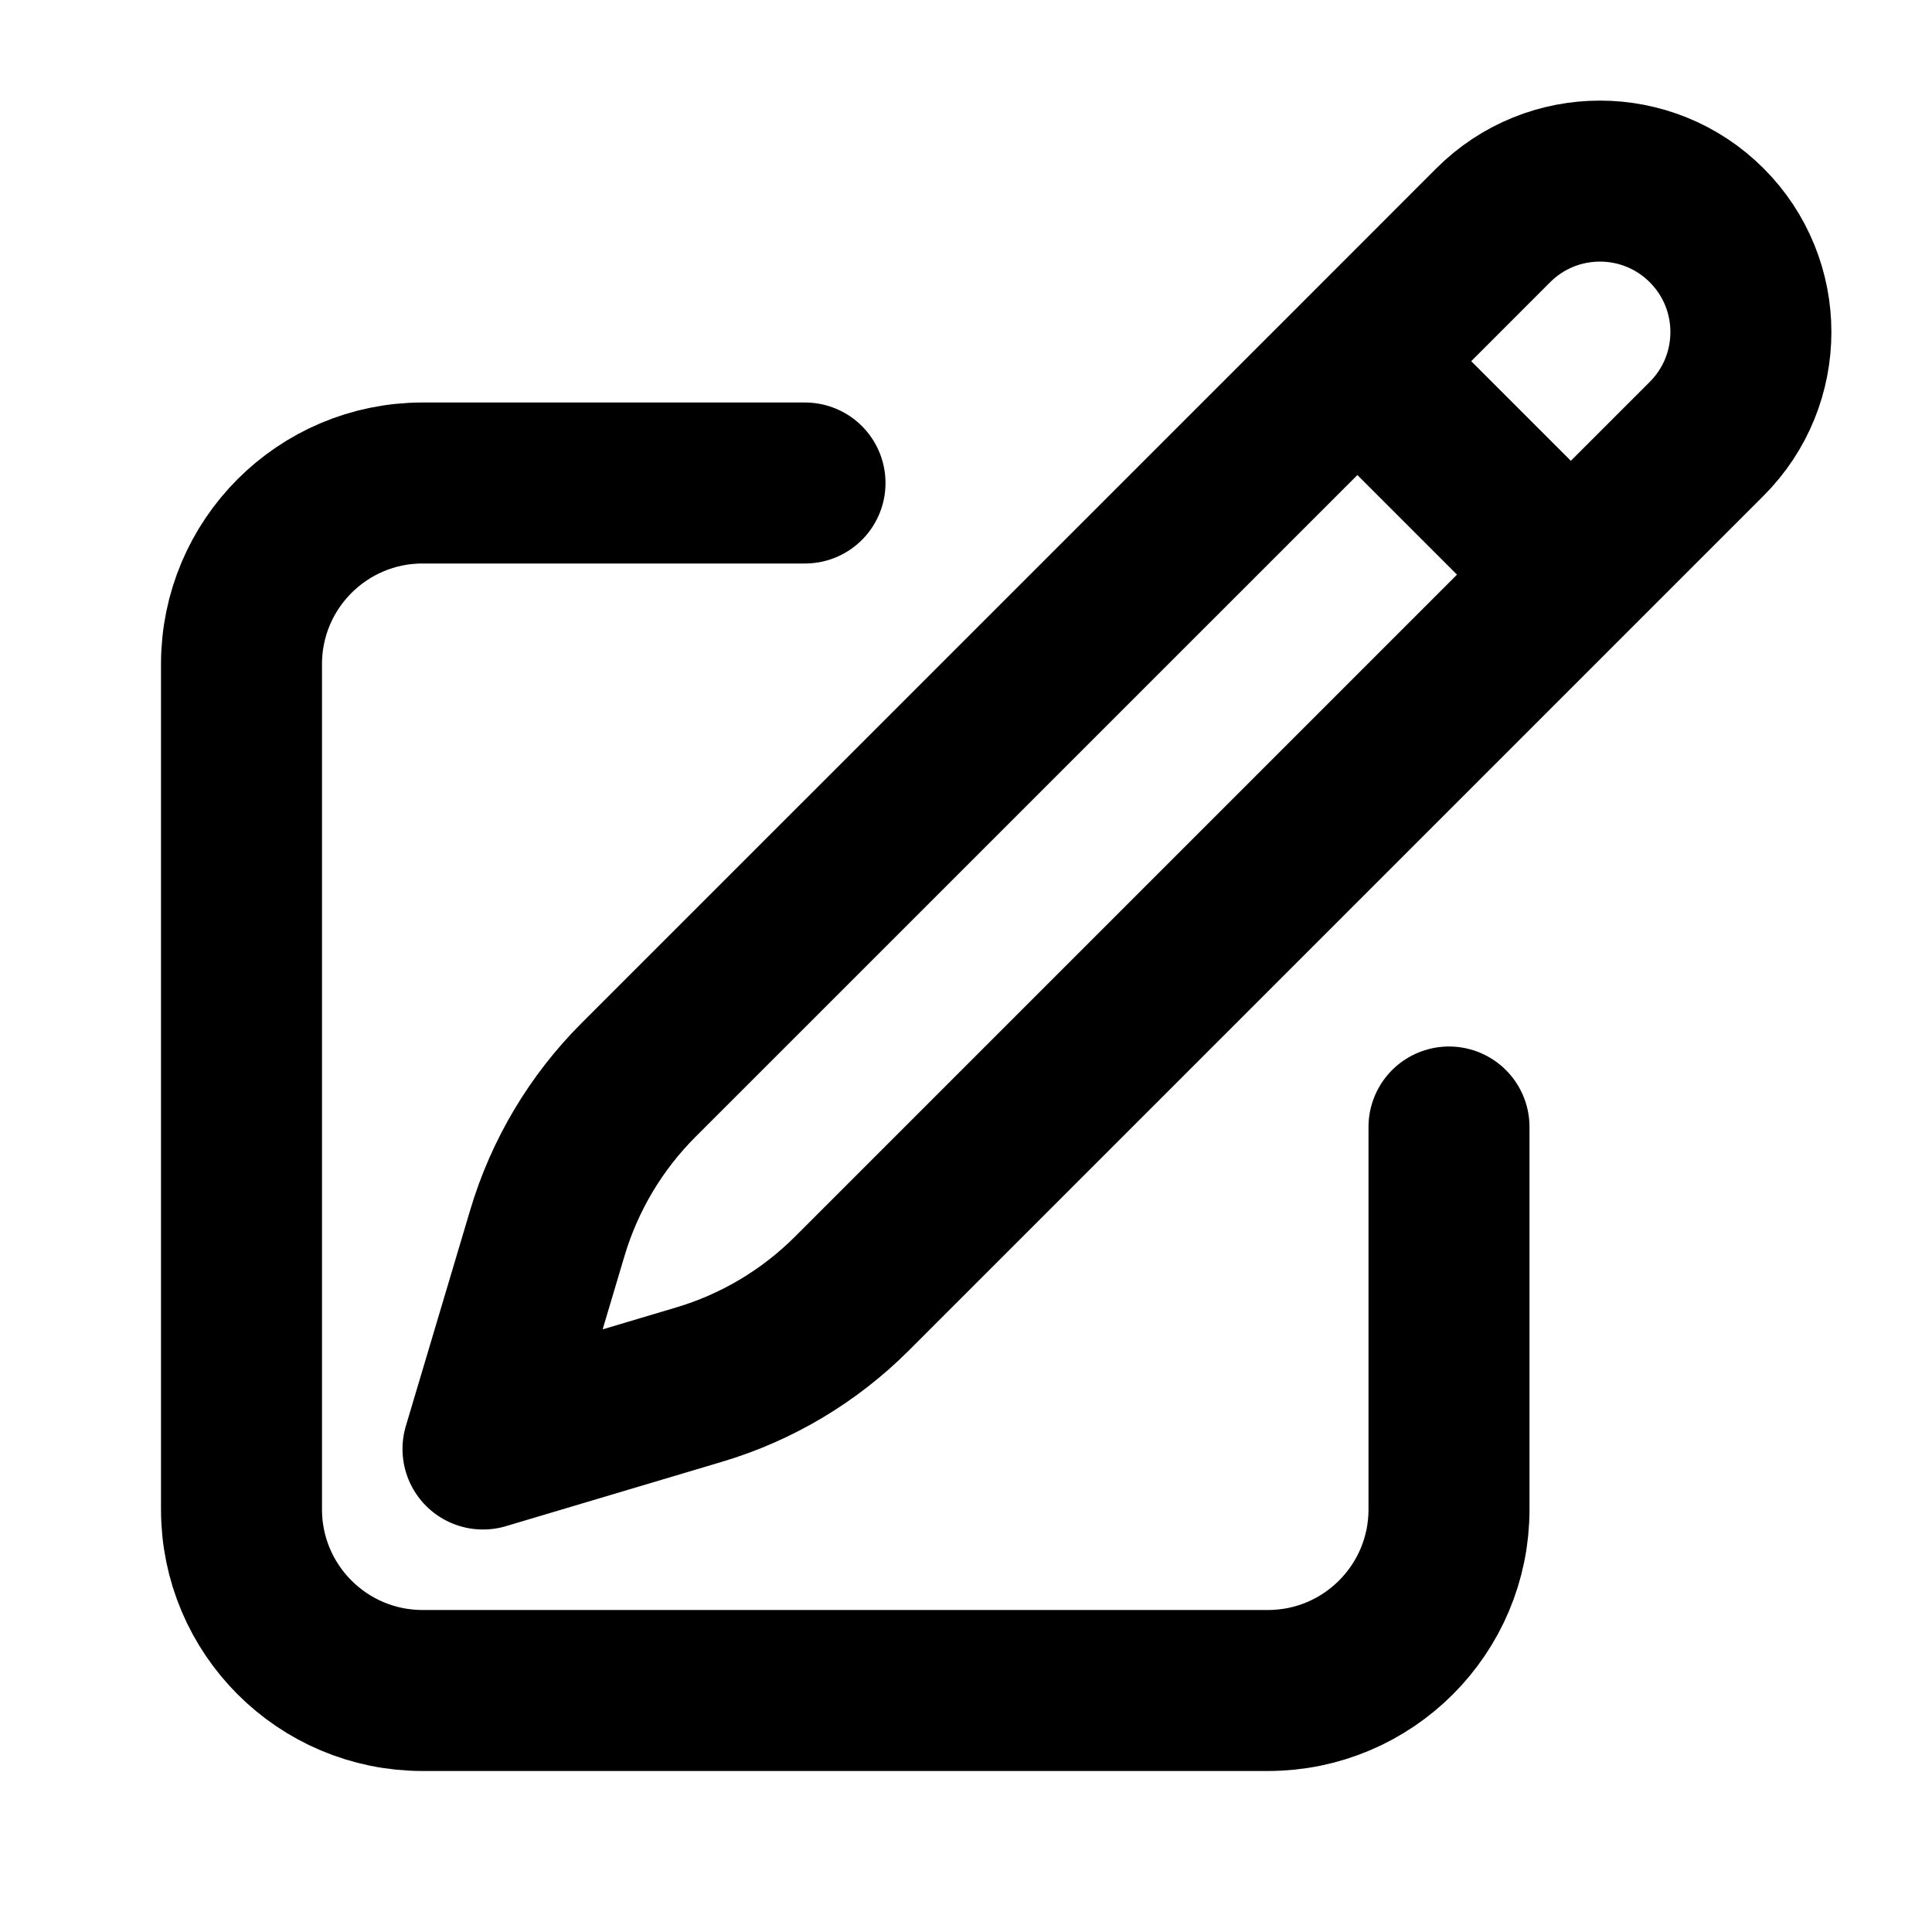
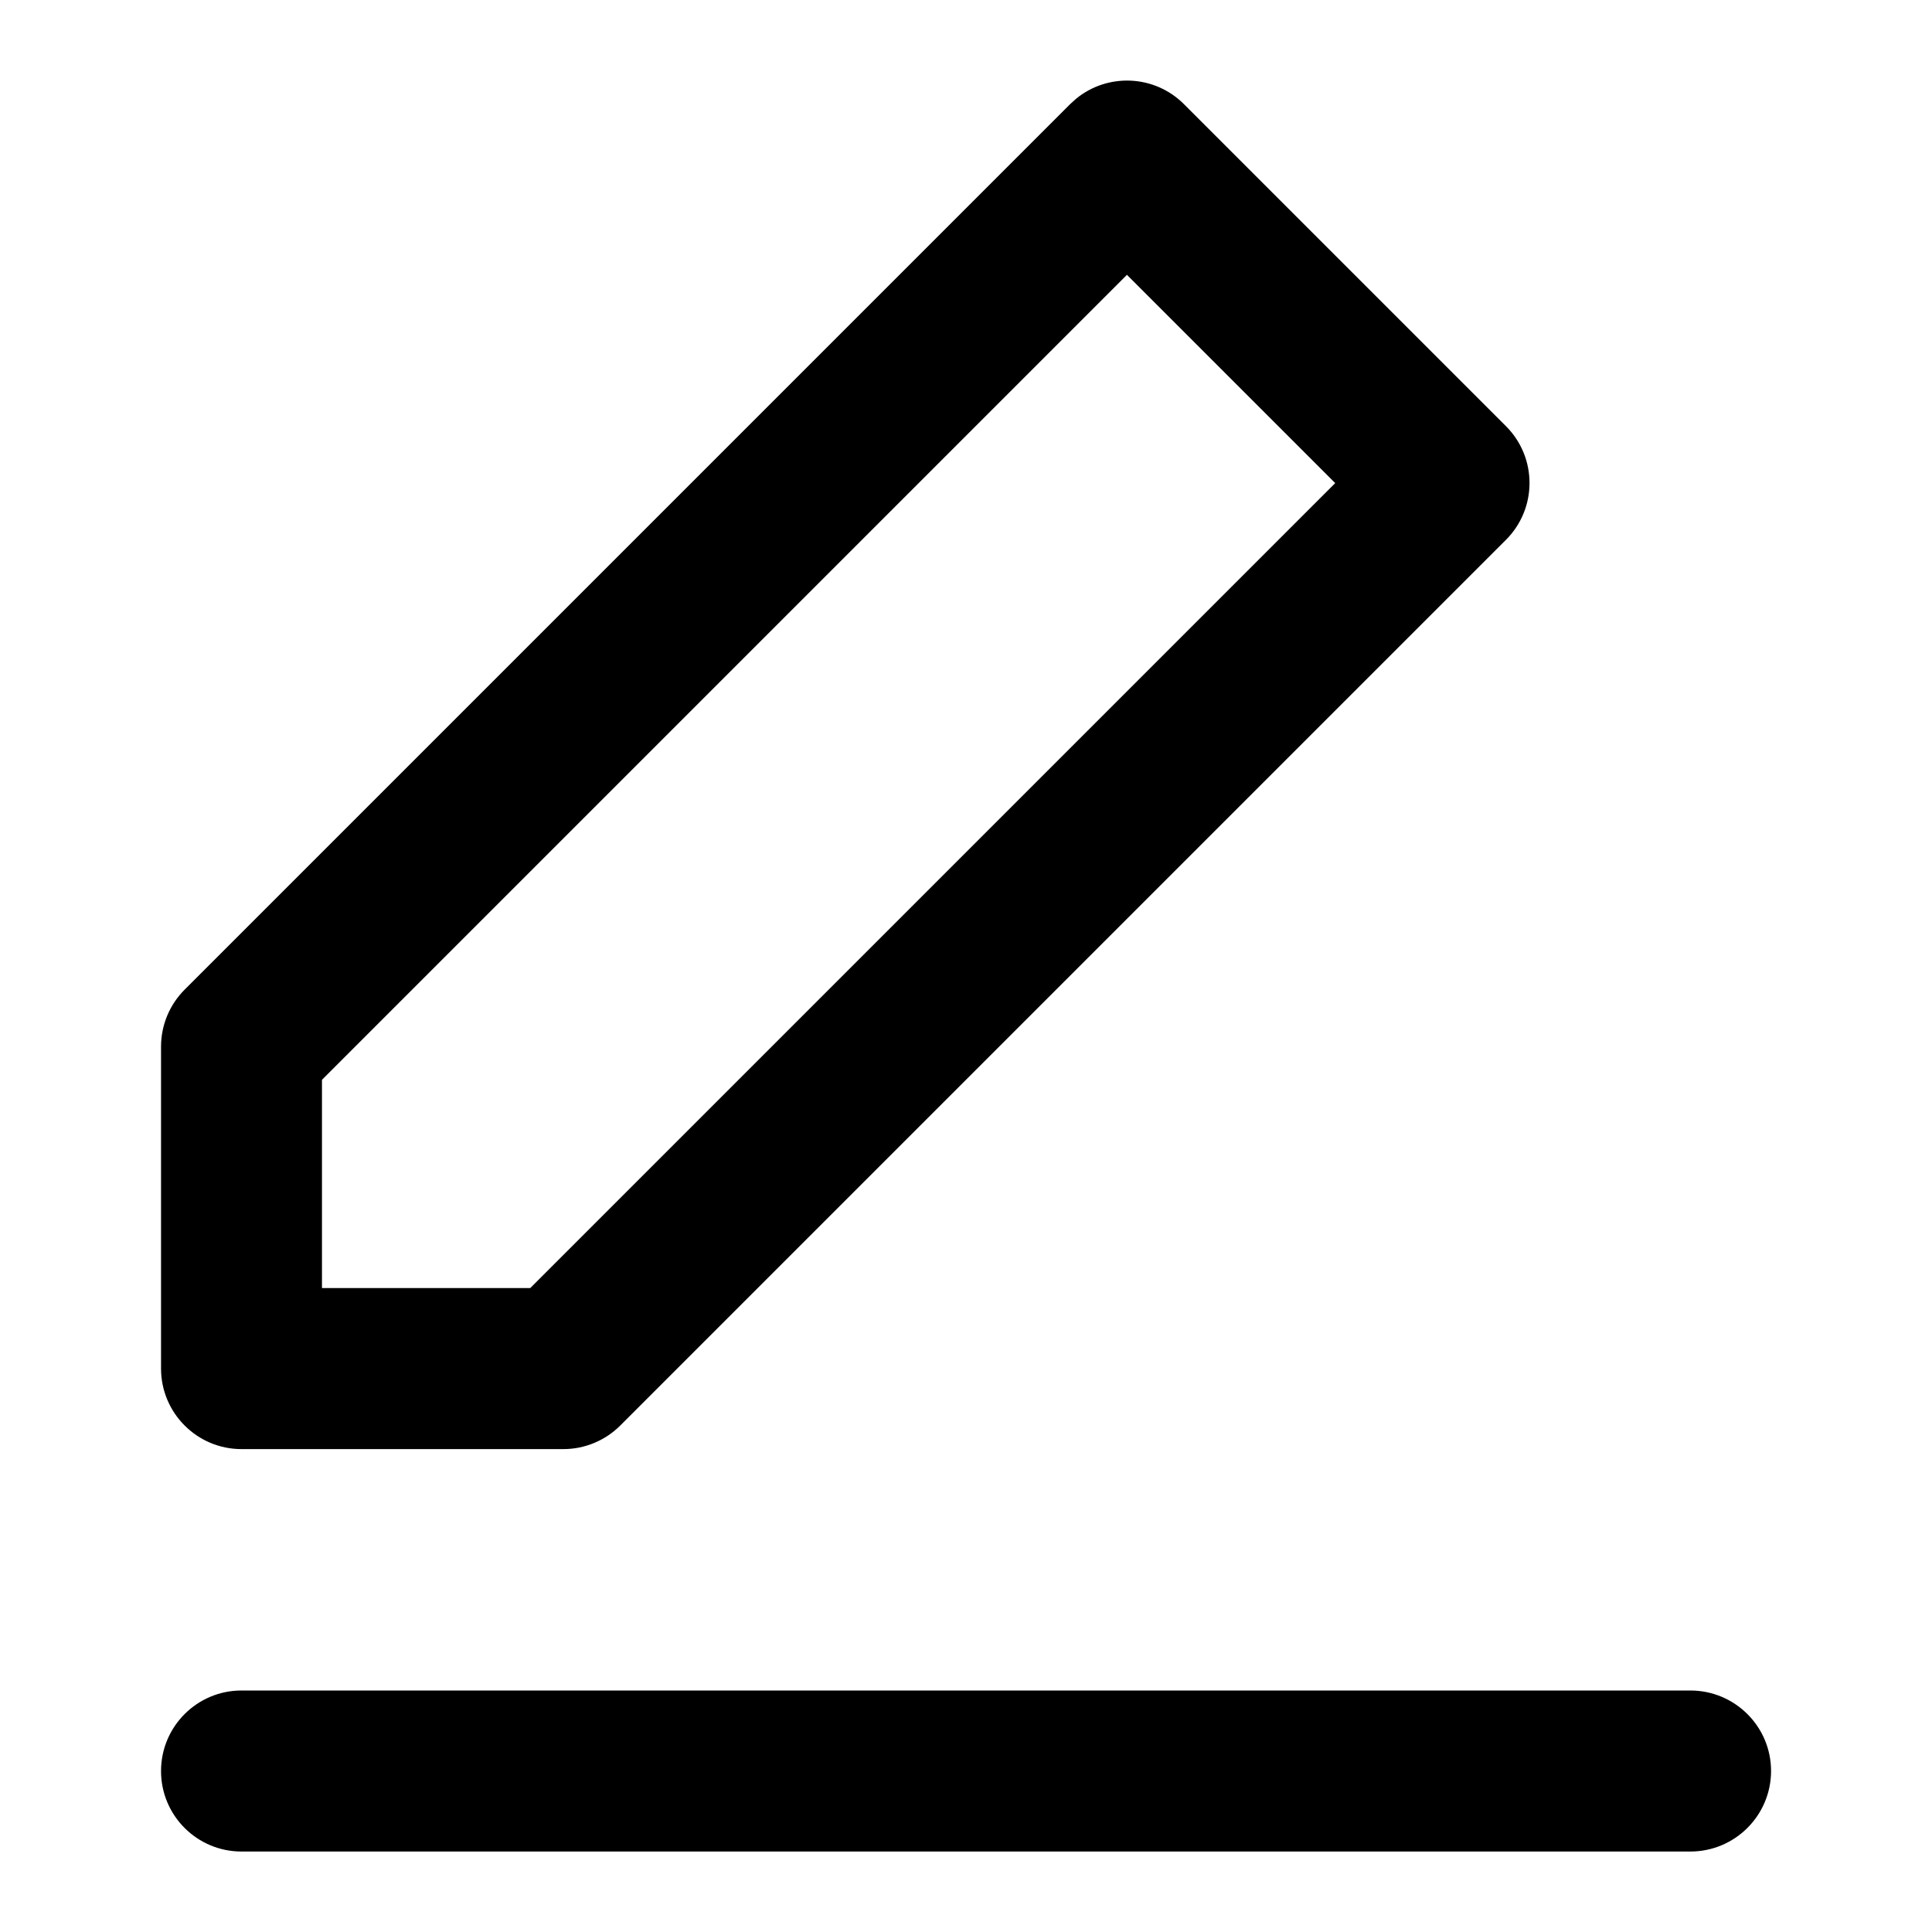
- <svg xmlns="http://www.w3.org/2000/svg" fill="none" viewBox="0 0 24 24" stroke-width="2" stroke="currentColor" class="size-5">
-   <path stroke-linecap="round" stroke-linejoin="round" d="m16.862 4.487 1.687-1.688a1.875 1.875 0 1 1 2.652 2.652L10.582 16.07a4.5 4.5 0 0 1-1.897 1.13L6 18l.8-2.685a4.5 4.5 0 0 1 1.13-1.897l8.932-8.931Zm0 0L19.5 7.125M18 14v4.75A2.25 2.25 0 0 1 15.75 21H5.25A2.25 2.25 0 0 1 3 18.75V8.25A2.25 2.25 0 0 1 5.25 6H10" />
+ <svg xmlns="http://www.w3.org/2000/svg" width="20" height="20" viewBox="0 0 20 20" fill="none">
+   <path d="M17.5 17.5C17.96 17.501 18.334 17.873 18.334 18.334C18.333 18.794 17.96 19.166 17.5 19.167H2.5C2.04 19.167 1.667 18.794 1.667 18.334C1.667 17.873 2.04 17.5 2.5 17.5H17.5ZM11.141 1.021C11.468 0.754 11.951 0.773 12.256 1.078L15.589 4.411C15.915 4.736 15.915 5.264 15.589 5.589L6.422 14.756C6.266 14.912 6.054 15.001 5.833 15.001H2.5C2.04 15.001 1.667 14.627 1.667 14.167V10.834C1.667 10.613 1.755 10.401 1.911 10.245L11.078 1.078L11.141 1.021ZM3.333 11.178V13.334H5.489L13.822 5.001L11.666 2.845L3.333 11.178Z" fill="currentColor" />
</svg>
